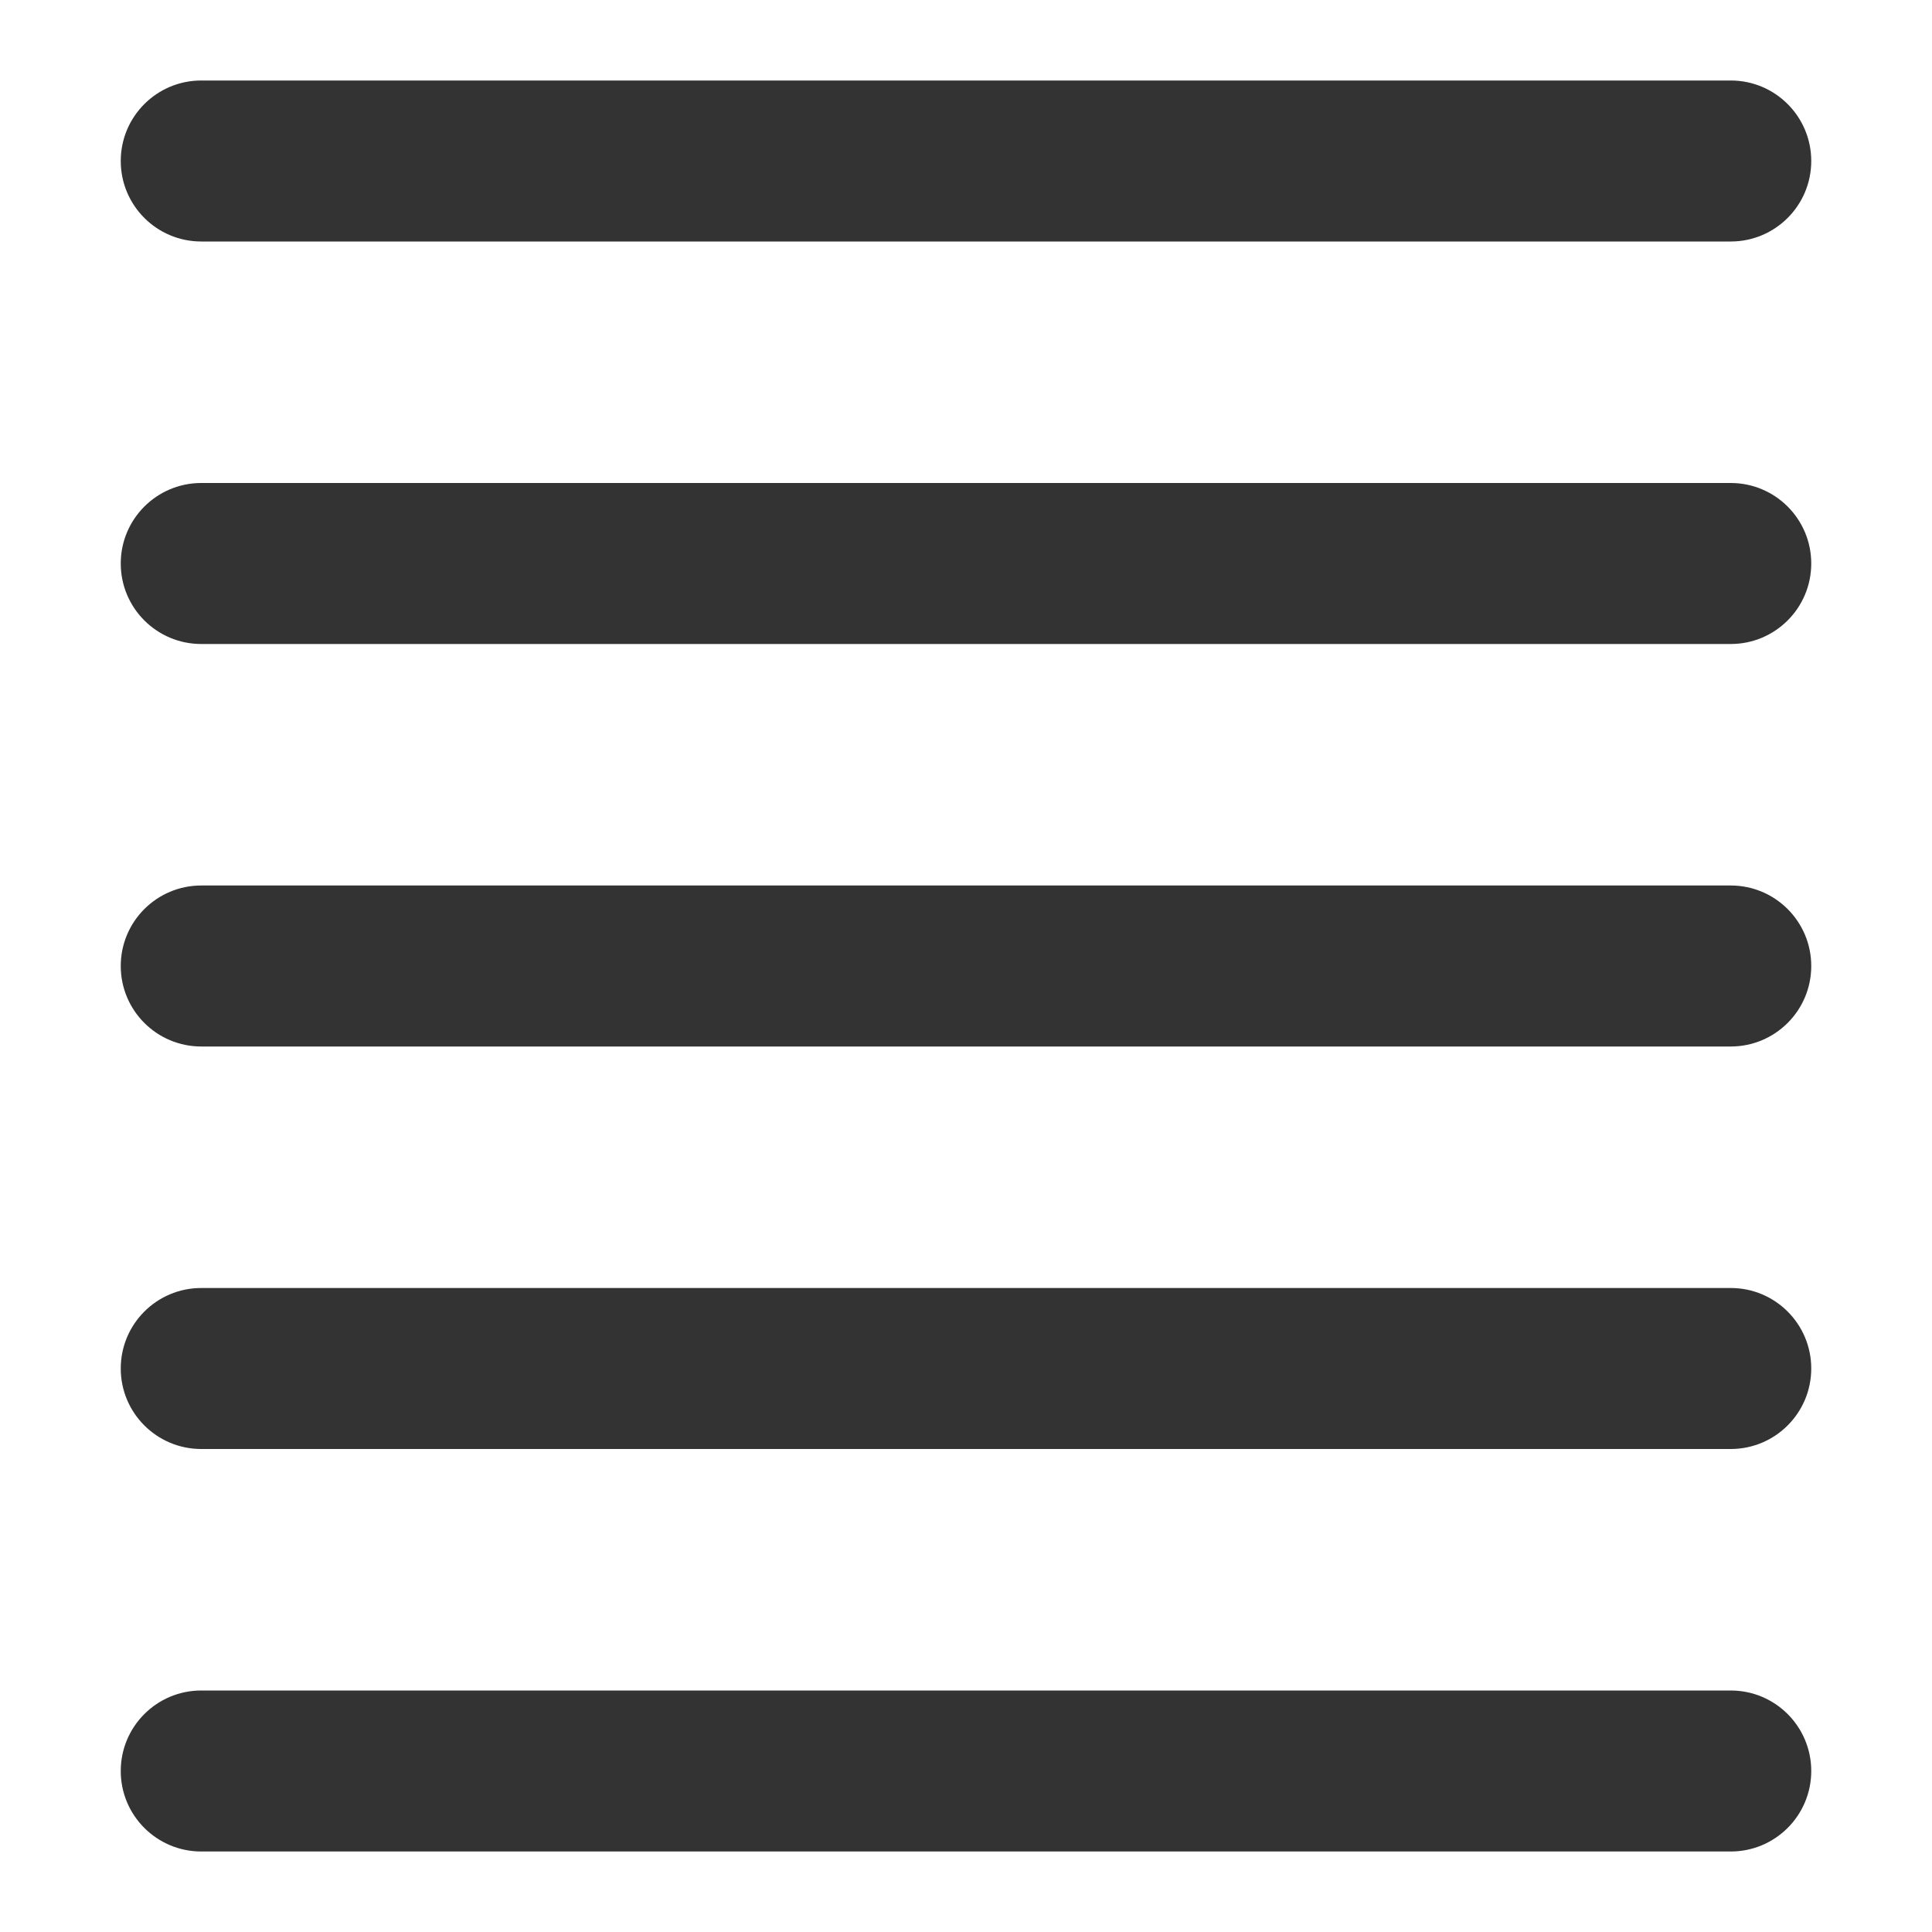
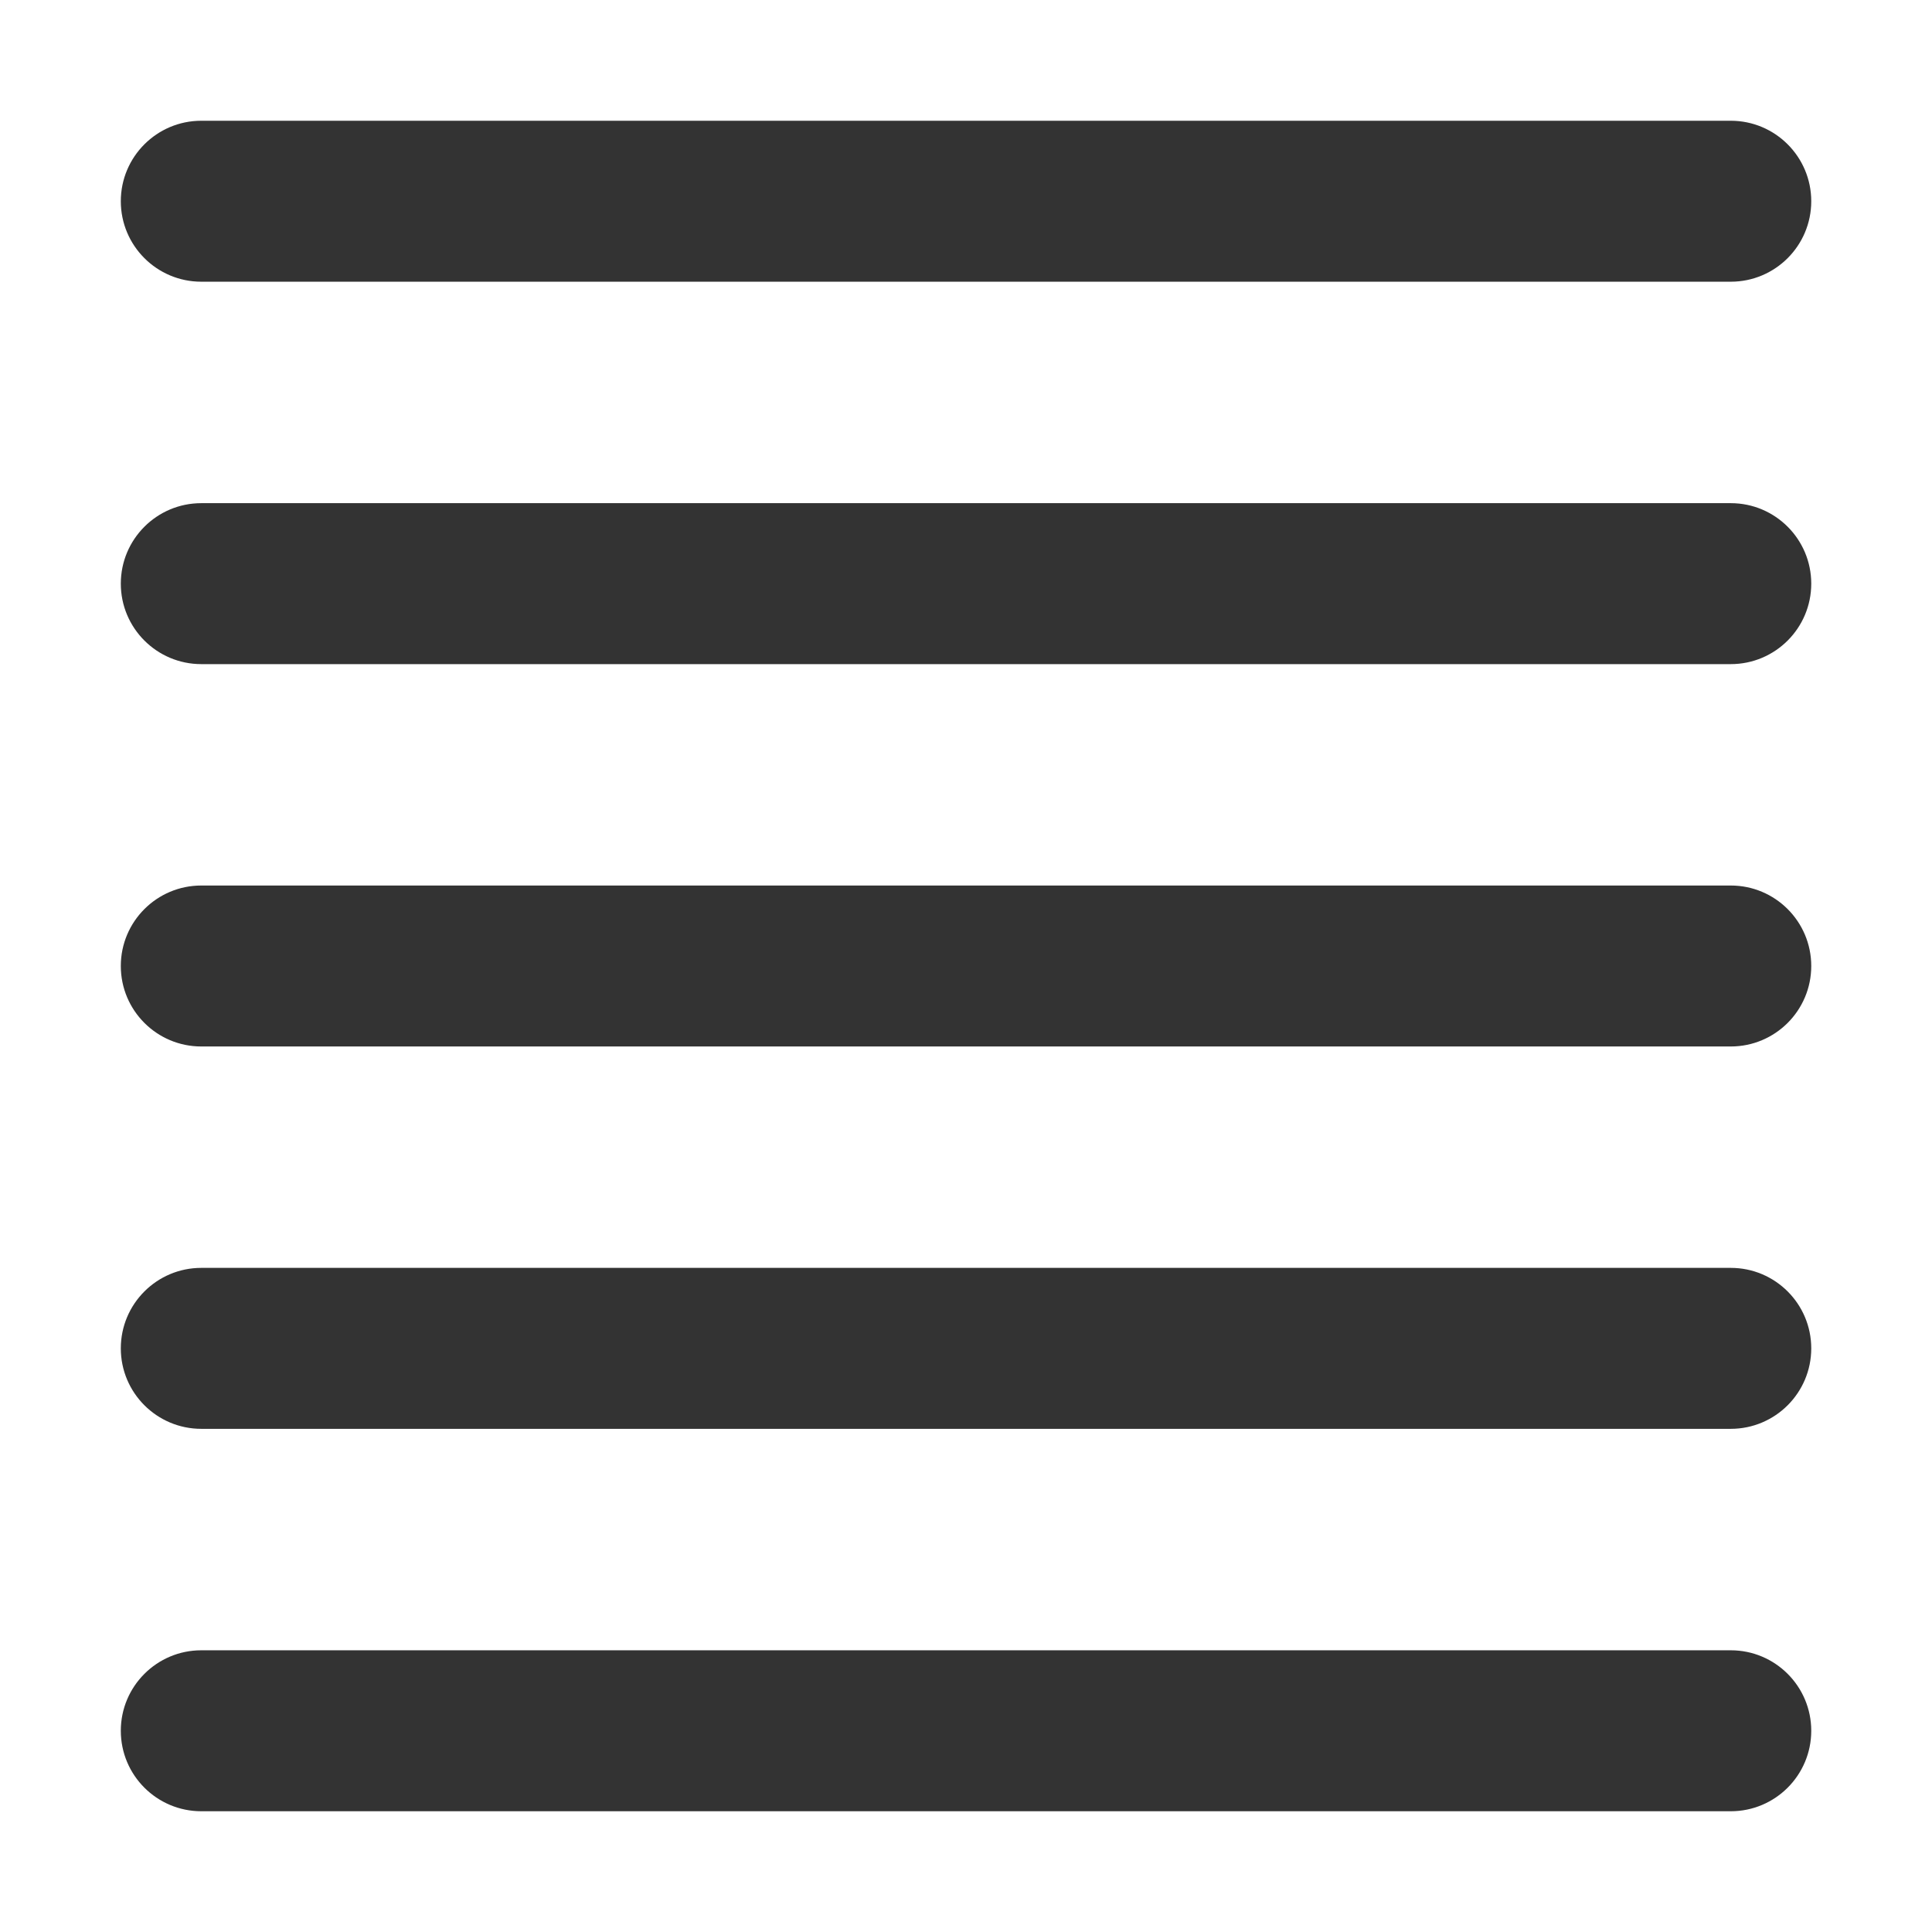
- <svg xmlns="http://www.w3.org/2000/svg" viewBox="0 0 96 96">
-   <path d="M86 12H10a4 4 0 0 1 0-8h76a4 4 0 0 1 0 8zm4 16a4 4 0 0 0-4-4H10a4 4 0 0 0 0 8h76a4 4 0 0 0 4-4zm0 20a4 4 0 0 0-4-4H10a4 4 0 0 0 0 8h76a4 4 0 0 0 4-4zm0 20a4 4 0 0 0-4-4H10a4 4 0 0 0 0 8h76a4 4 0 0 0 4-4zm0 20a4 4 0 0 0-4-4H10a4 4 0 0 0 0 8h76a4 4 0 0 0 4-4z" fill="#333" />
+ <svg xmlns="http://www.w3.org/2000/svg" version="1.1" width="32" height="32" viewBox="0 0 32 32">
+   <path fill="#333" d="M28.667 30h-25.333c-0.736 0-1.333-0.597-1.333-1.333s0.597-1.333 1.333-1.333v0h25.333c0.736 0 1.333 0.597 1.333 1.333s-0.597 1.333-1.333 1.333v0zM30 22.333c0-0.736-0.597-1.333-1.333-1.333v0h-25.333c-0.736 0-1.333 0.597-1.333 1.333s0.597 1.333 1.333 1.333v0h25.333c0.736 0 1.333-0.597 1.333-1.333v0zM30 16c0-0.736-0.597-1.333-1.333-1.333v0h-25.333c-0.736 0-1.333 0.597-1.333 1.333s0.597 1.333 1.333 1.333v0h25.333c0.736 0 1.333-0.597 1.333-1.333v0zM30 9.667c0-0.736-0.597-1.333-1.333-1.333v0h-25.333c-0.736 0-1.333 0.597-1.333 1.333s0.597 1.333 1.333 1.333v0h25.333c0.736 0 1.333-0.597 1.333-1.333v0zM30 3.333c0-0.736-0.597-1.333-1.333-1.333v0h-25.333c-0.736 0-1.333 0.597-1.333 1.333s0.597 1.333 1.333 1.333v0h25.333c0.736 0 1.333-0.597 1.333-1.333v0z" />
</svg>
